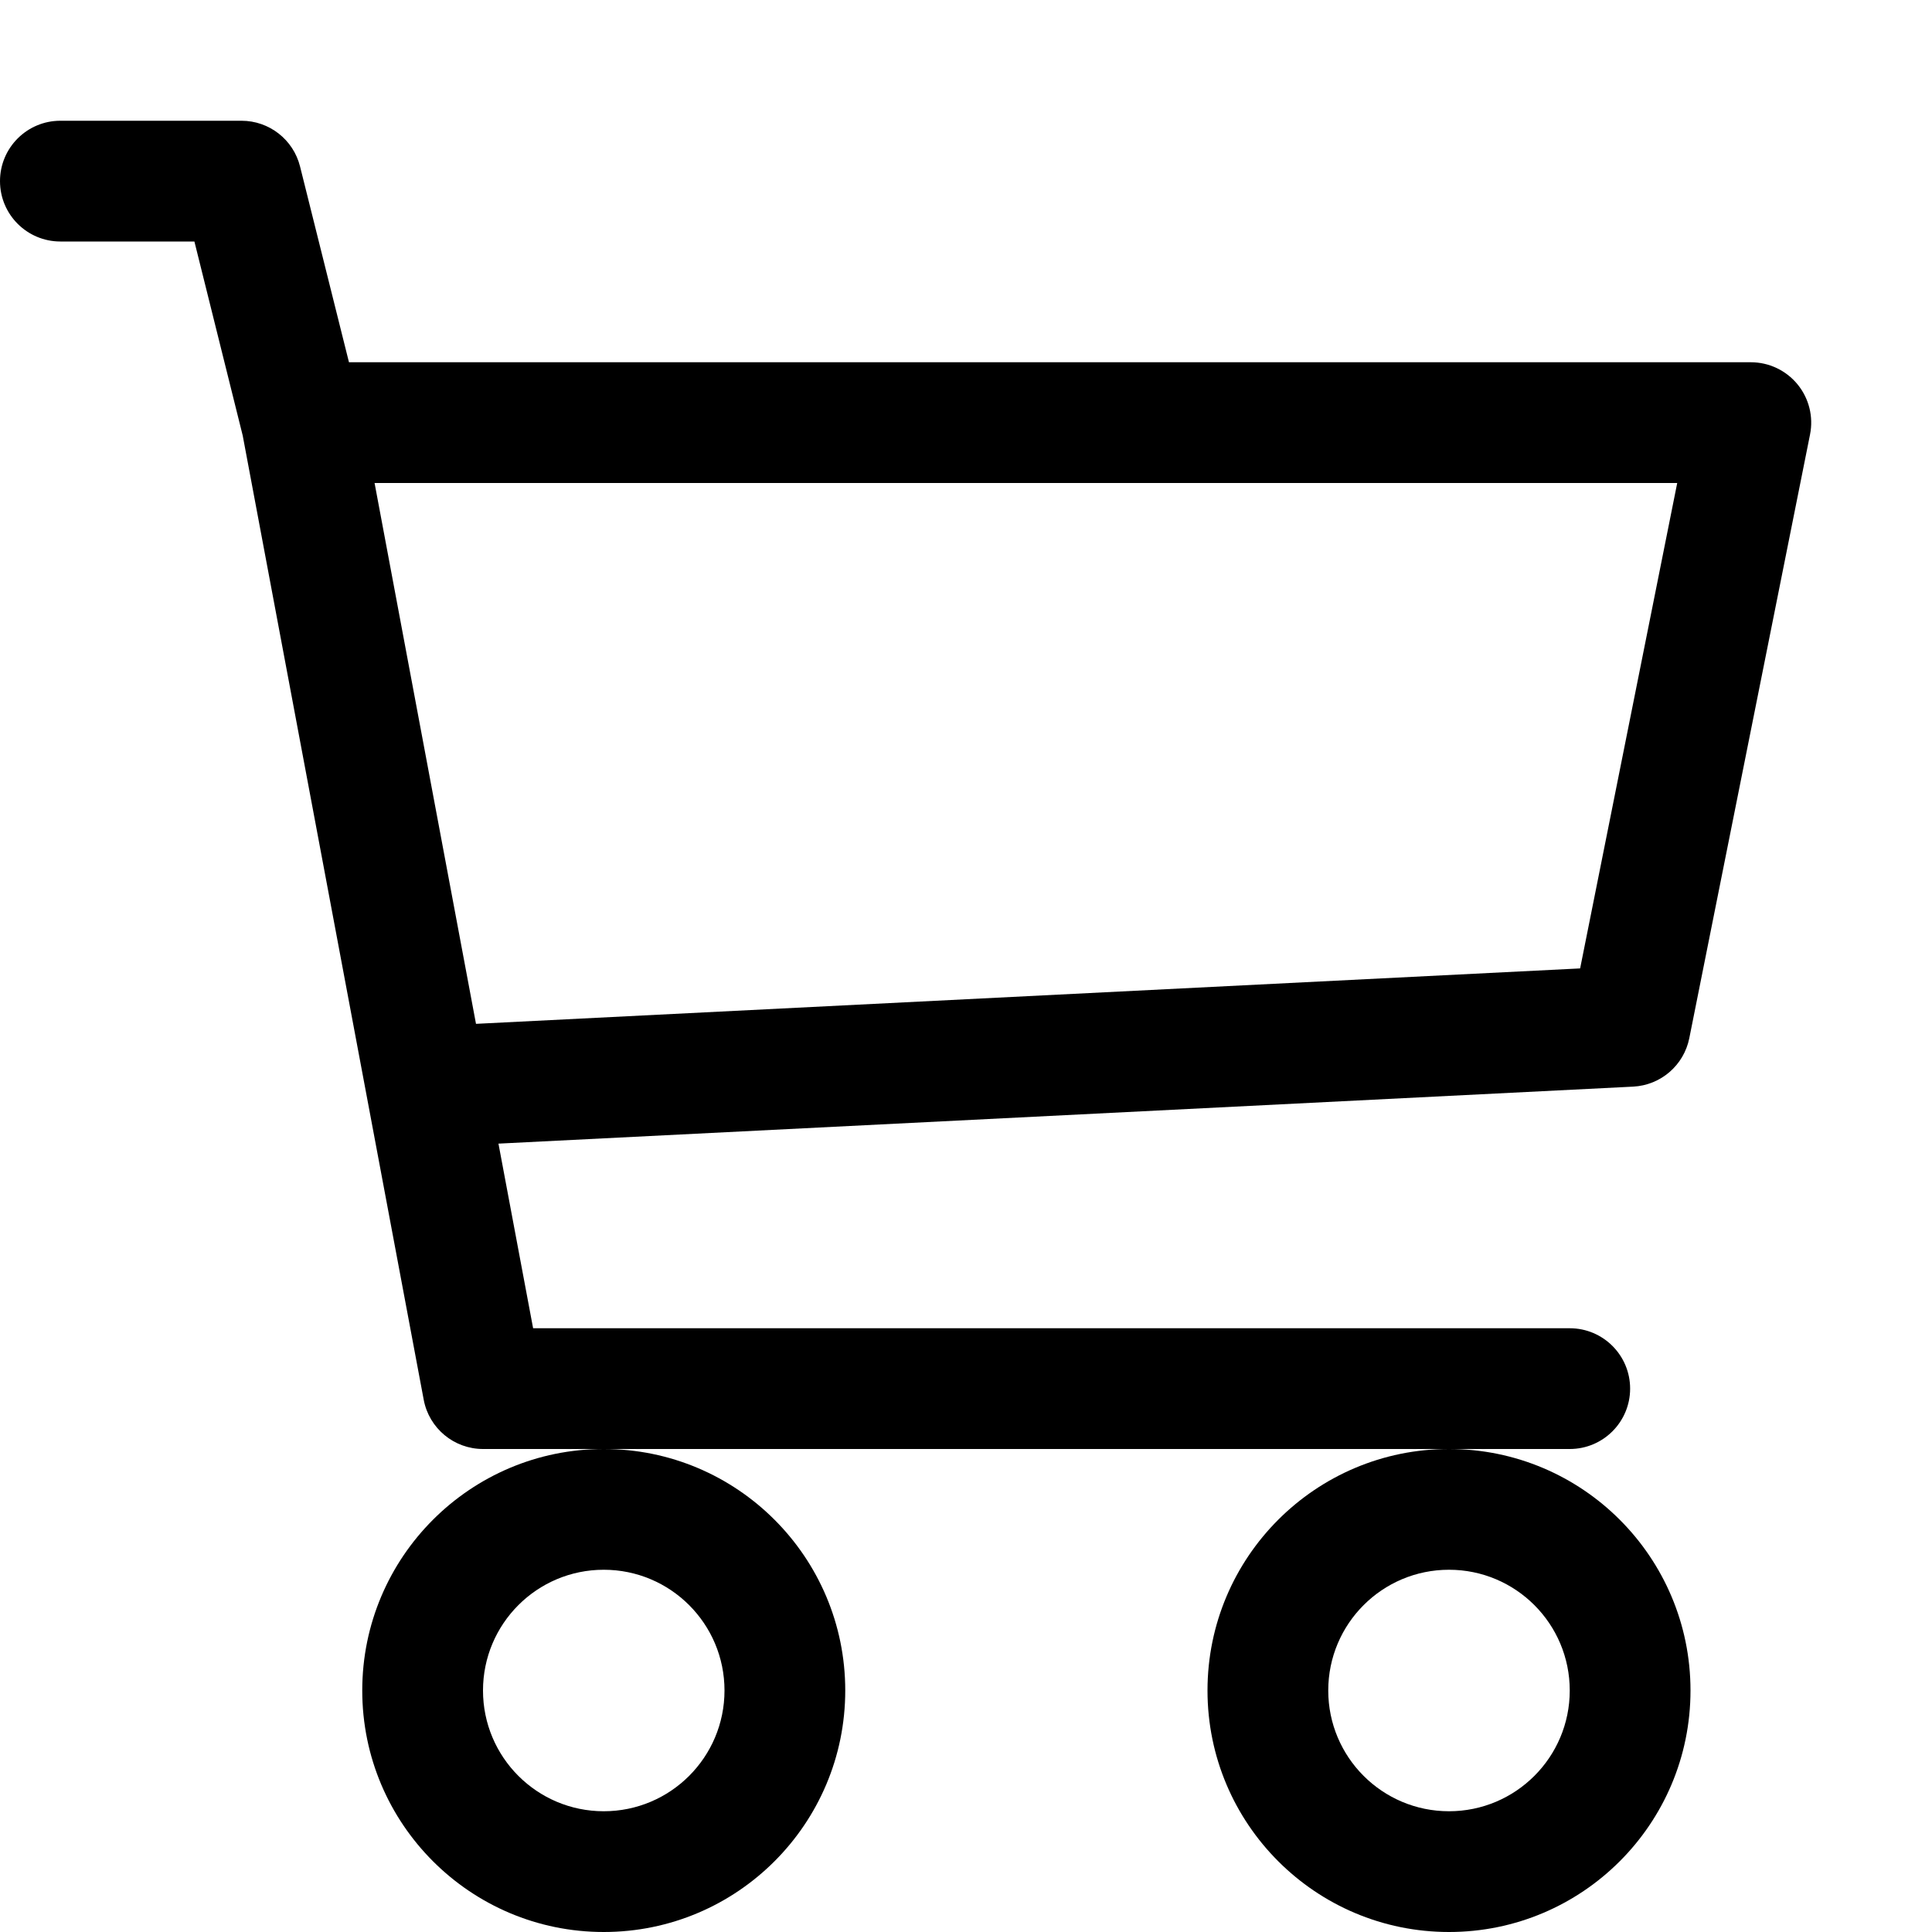
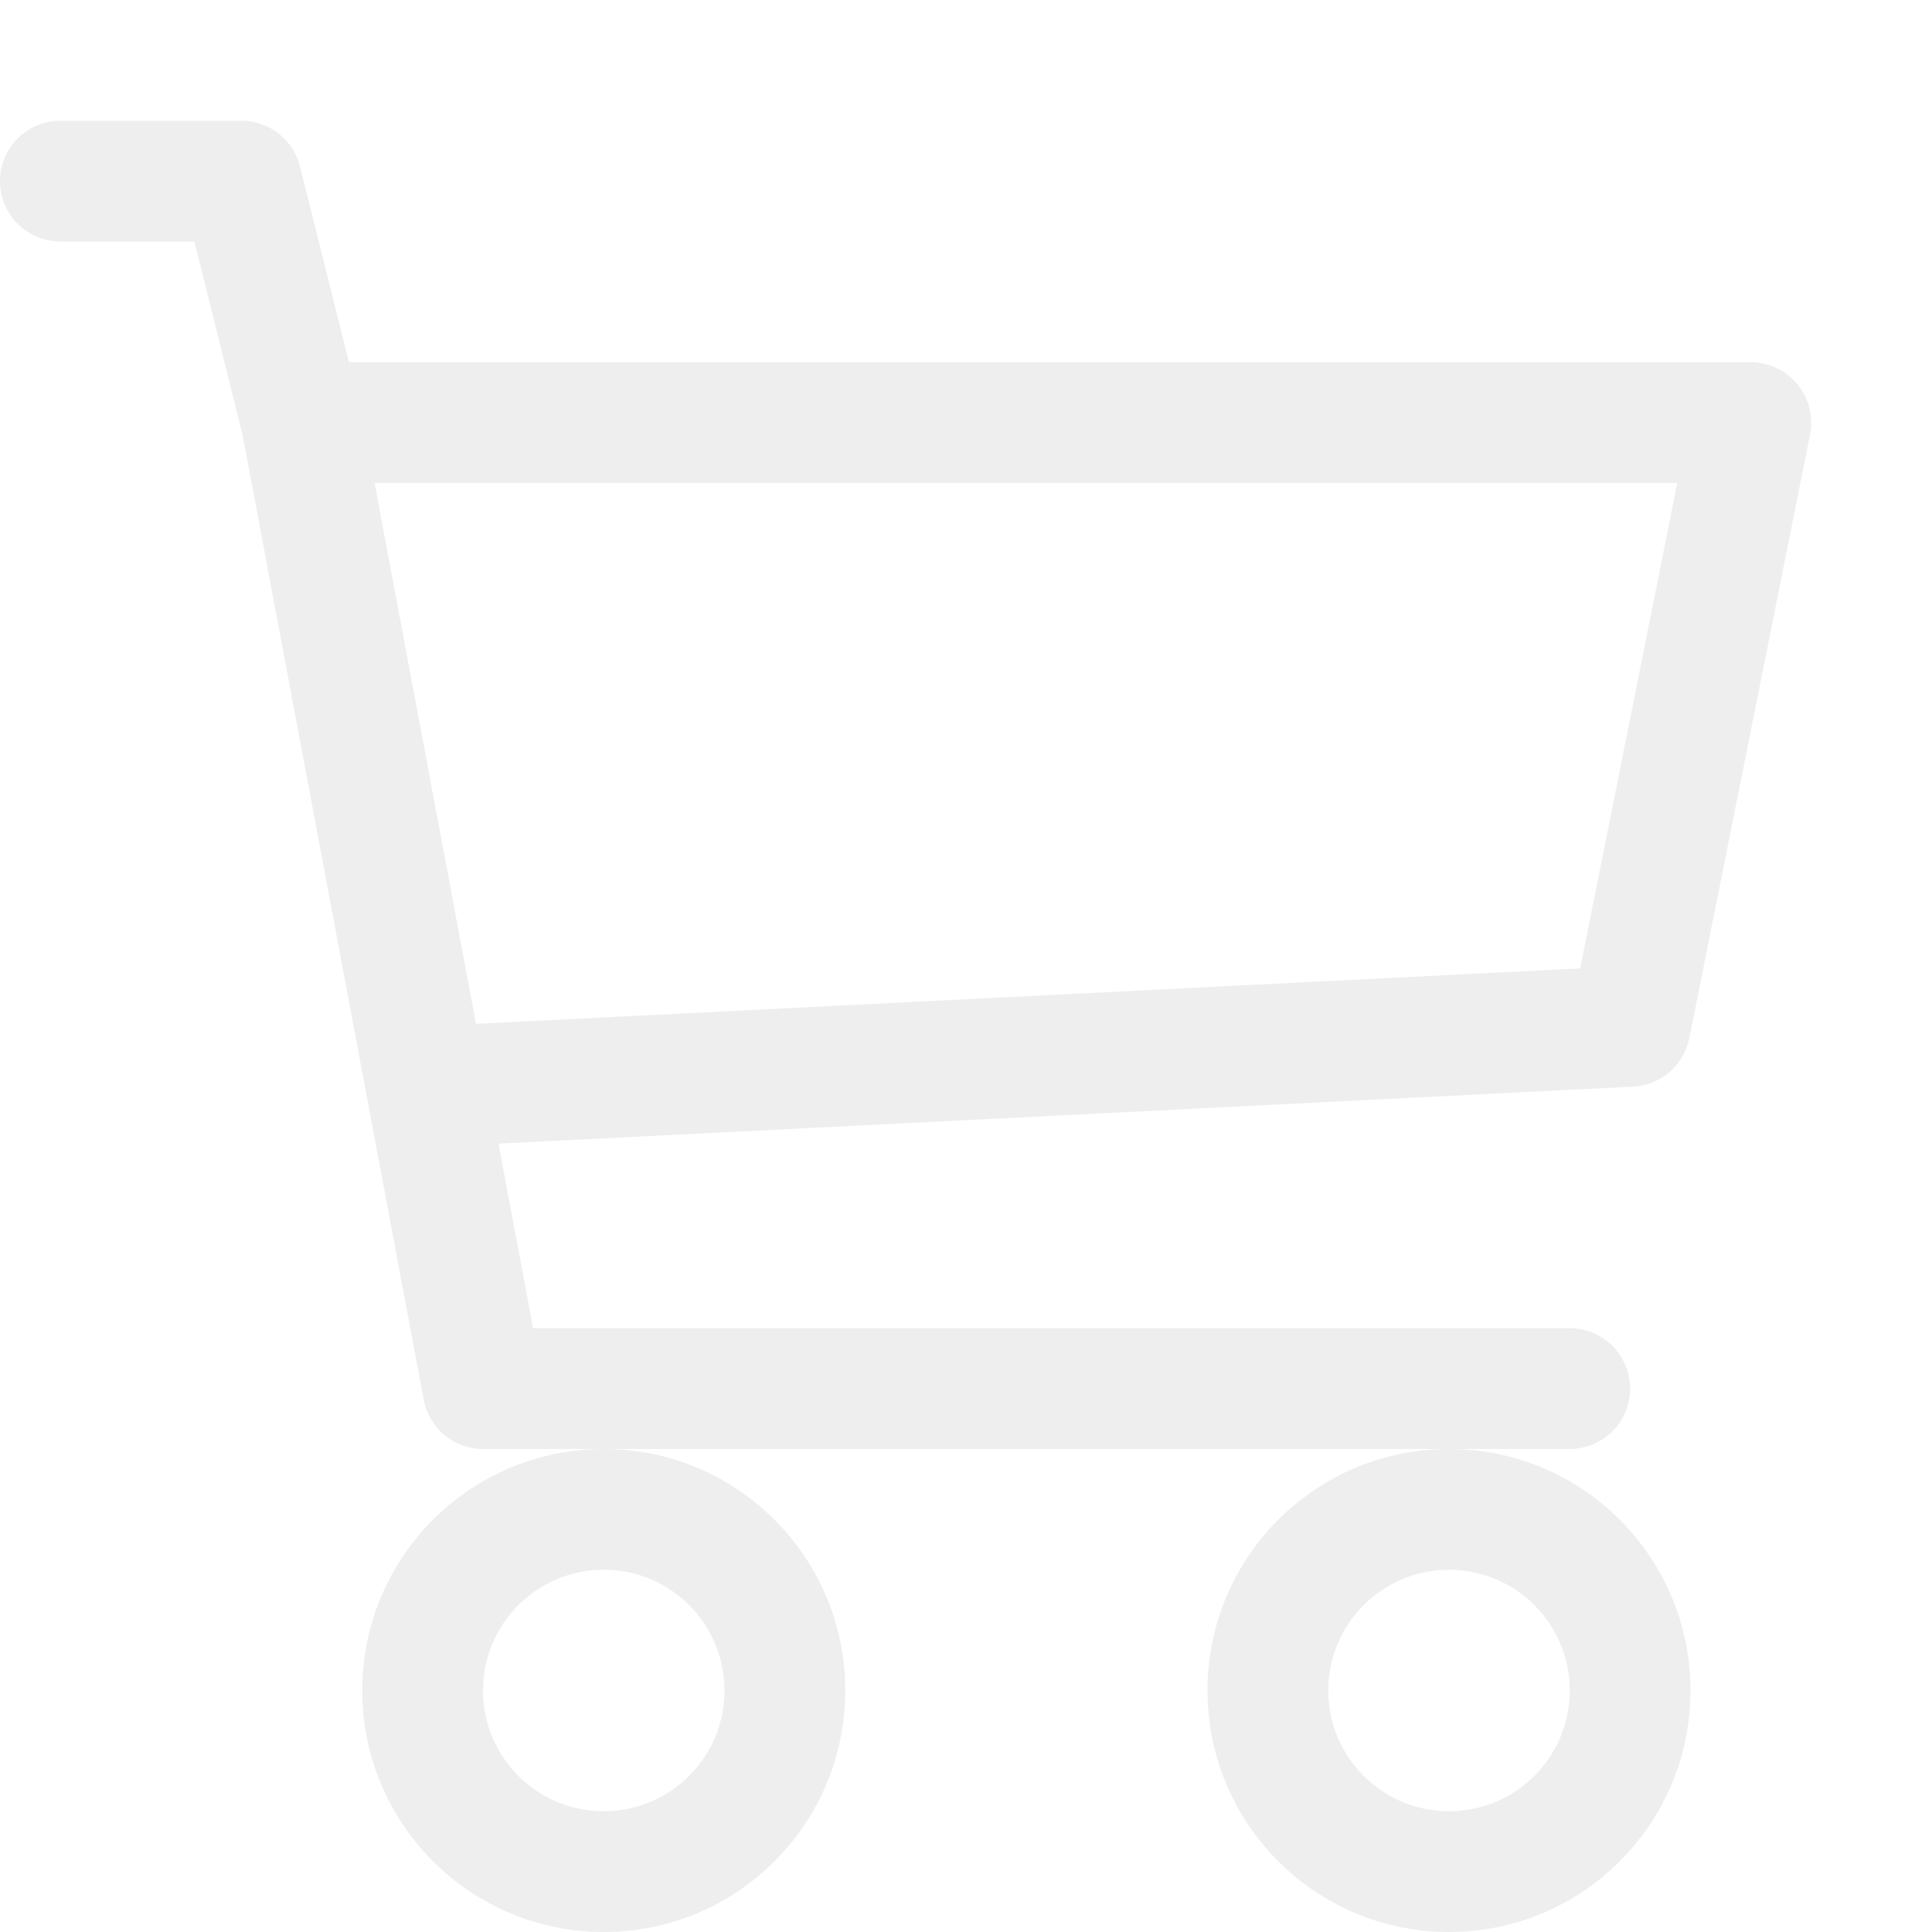
<svg xmlns="http://www.w3.org/2000/svg" width="16" height="16" fill="currentColor" class="bi bi-cart3" viewBox="0 0 16 16">
-   <path d="M0 1.5A.5.5 0 0 1 .5 1H2a.5.5 0 0 1 .485.379L2.89 3H14.5a.5.5 0 0 1 .49.598l-1 5a.5.5 0 0 1-.465.401l-9.397.472L4.415 11H13a.5.5 0 0 1 0 1H4a.5.5 0 0 1-.491-.408L2.01 3.607 1.61 2H.5a.5.5 0 0 1-.5-.5zM3.102 4l.84 4.479 9.144-.459L13.89 4H3.102zM5 12a2 2 0 1 0 0 4 2 2 0 0 0 0-4zm7 0a2 2 0 1 0 0 4 2 2 0 0 0 0-4zm-7 1a1 1 0 1 1 0 2 1 1 0 0 1 0-2zm7 0a1 1 0 1 1 0 2 1 1 0 0 1 0-2z" />
+   <path fill="#eeeeee" d="M0 1.5A.5.5 0 0 1 .5 1H2a.5.5 0 0 1 .485.379L2.89 3H14.5a.5.5 0 0 1 .49.598l-1 5a.5.5 0 0 1-.465.401l-9.397.472L4.415 11H13a.5.5 0 0 1 0 1H4a.5.5 0 0 1-.491-.408L2.01 3.607 1.61 2H.5a.5.5 0 0 1-.5-.5zM3.102 4l.84 4.479 9.144-.459L13.89 4H3.102zM5 12a2 2 0 1 0 0 4 2 2 0 0 0 0-4zm7 0a2 2 0 1 0 0 4 2 2 0 0 0 0-4zm-7 1a1 1 0 1 1 0 2 1 1 0 0 1 0-2zm7 0a1 1 0 1 1 0 2 1 1 0 0 1 0-2z" />
</svg>
